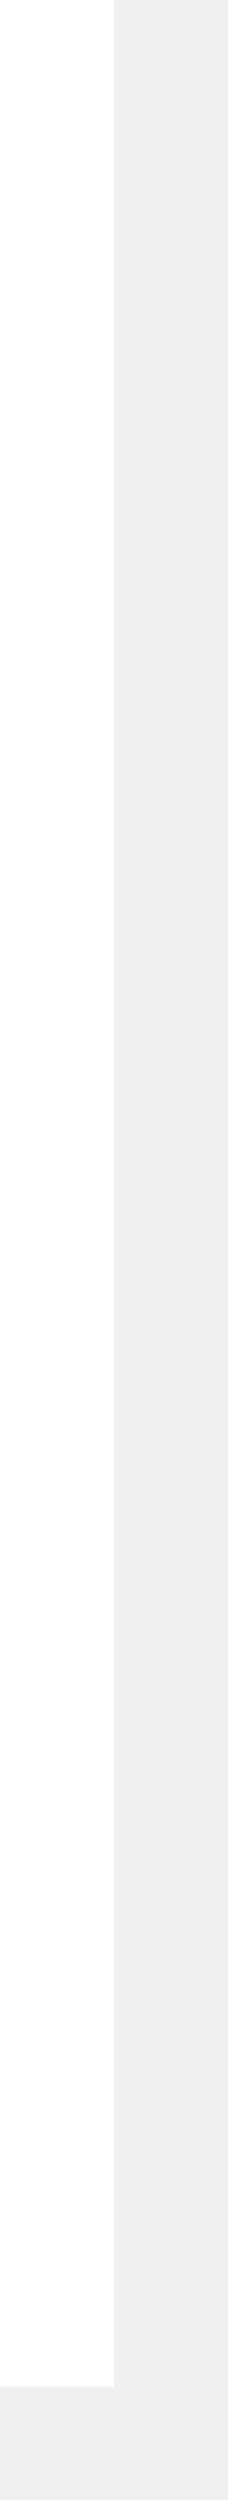
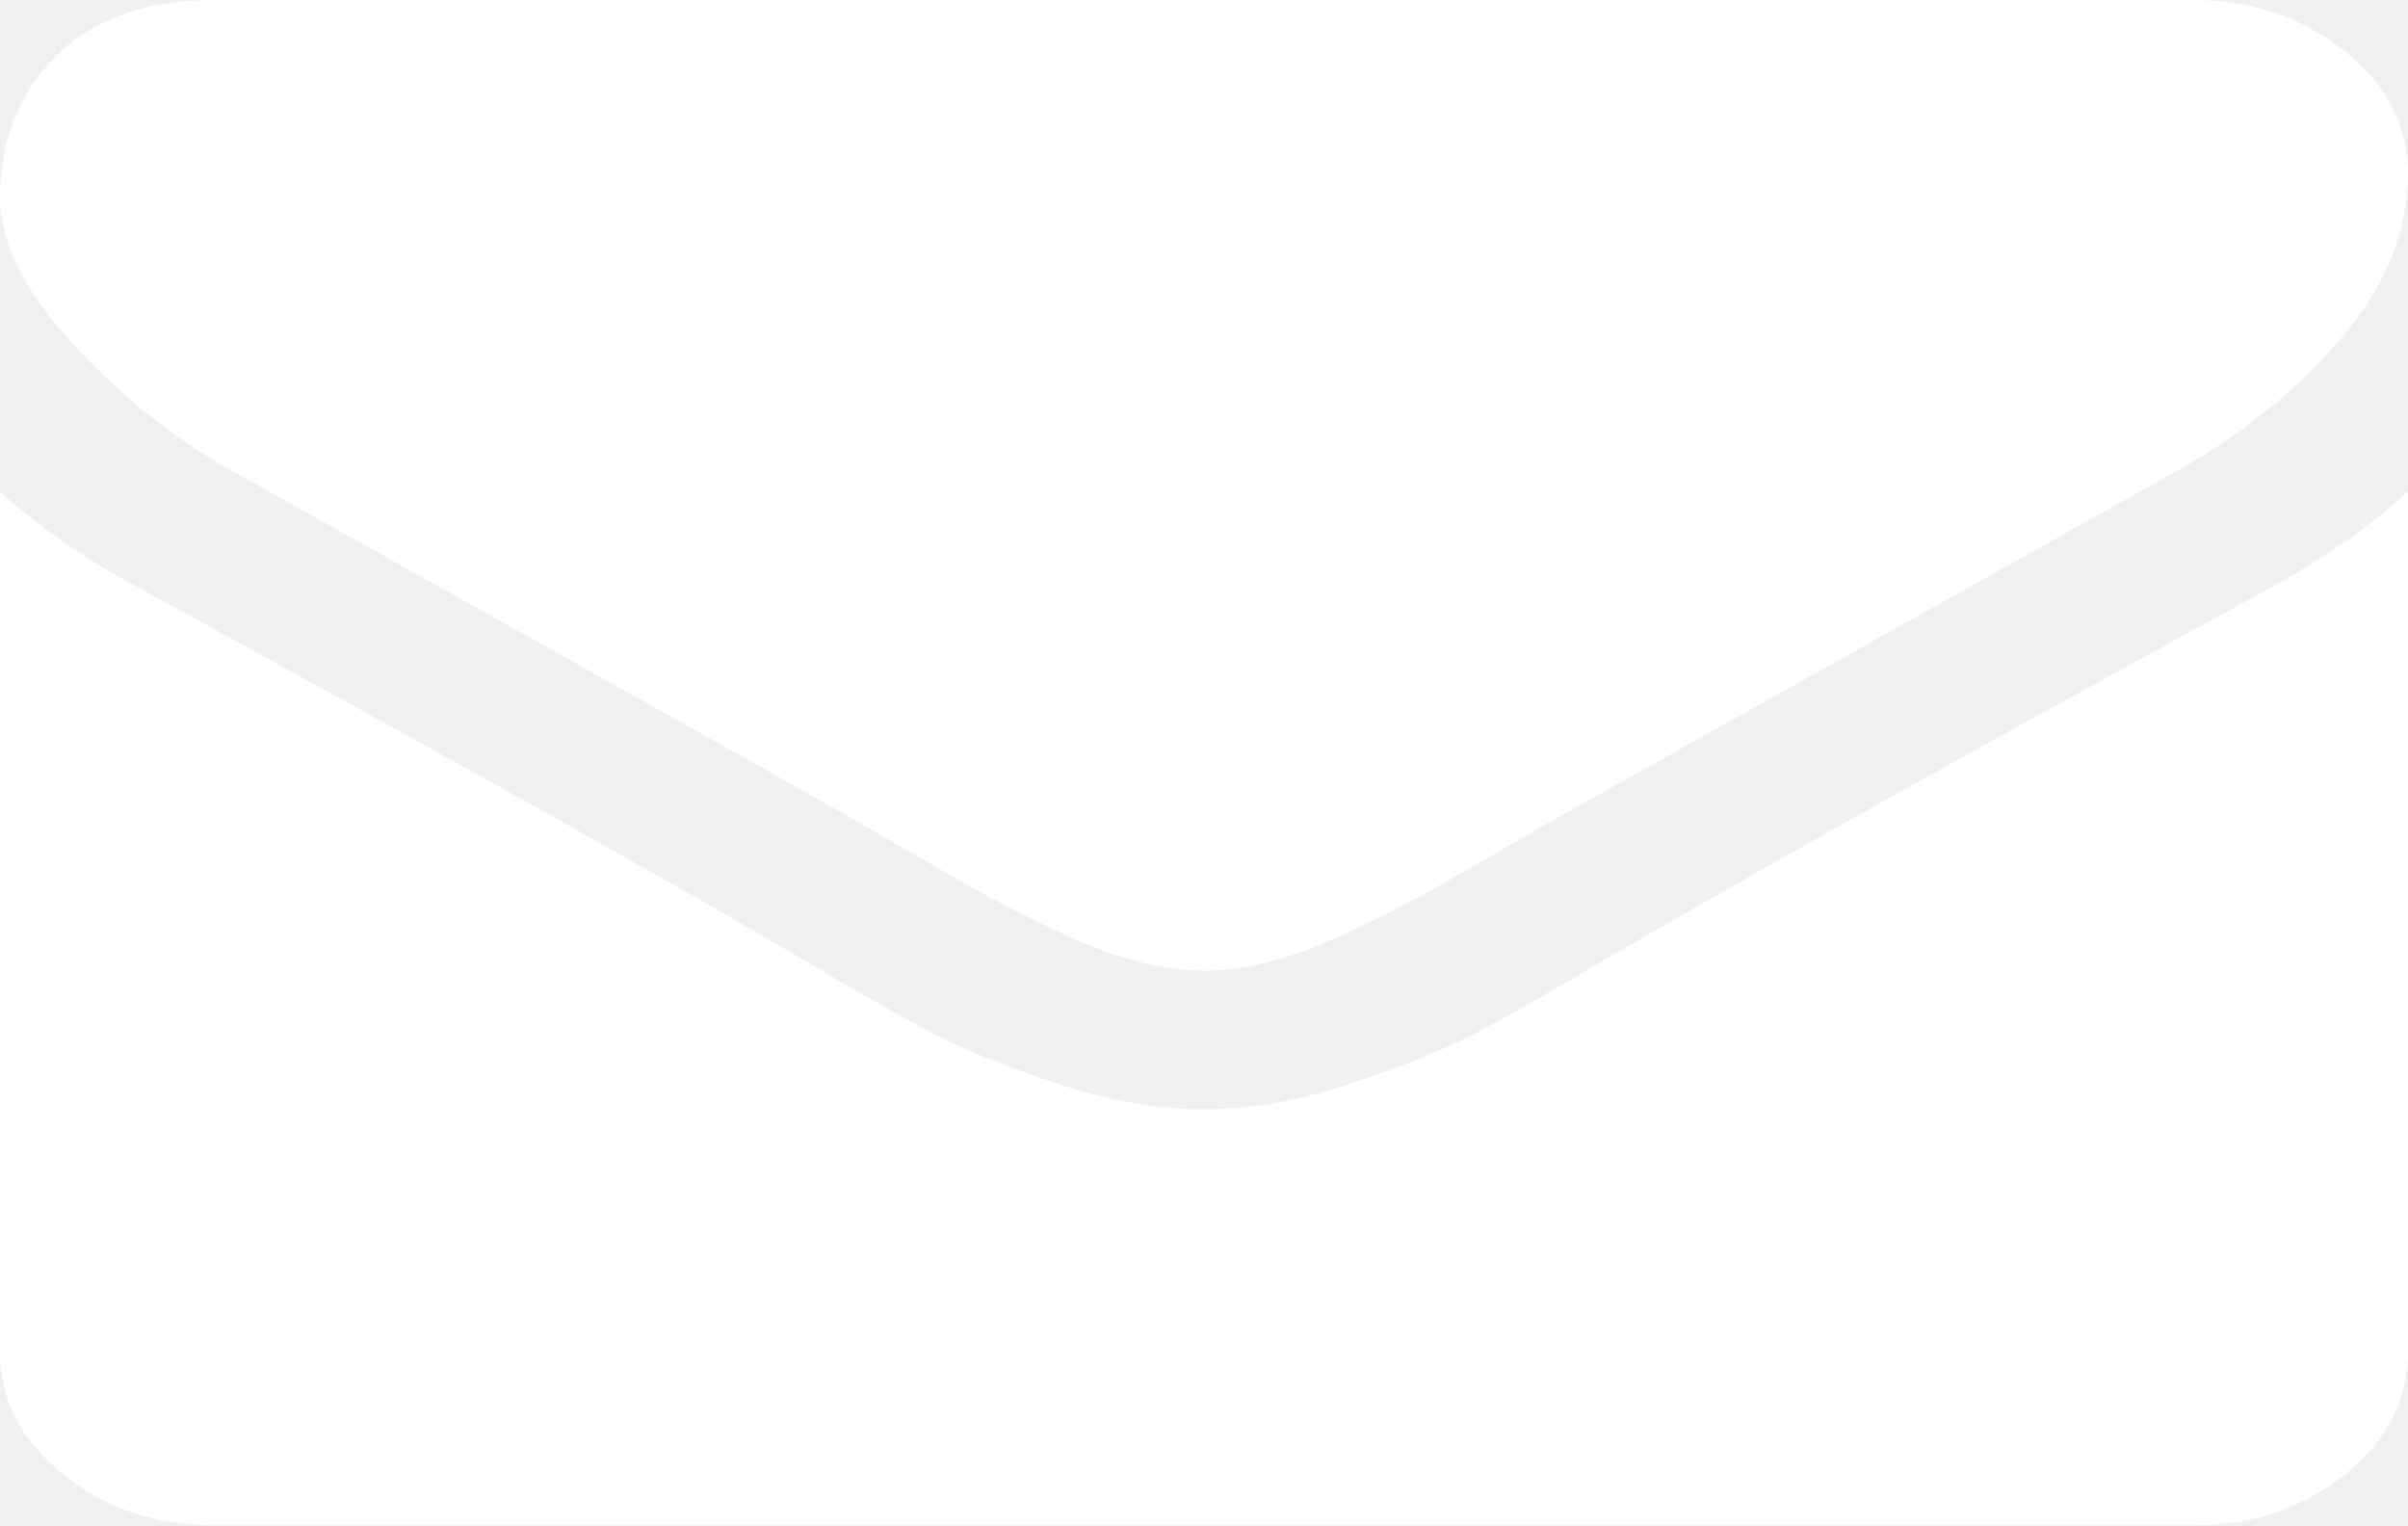
- <svg xmlns="http://www.w3.org/2000/svg" version="1.1" width="2px" height="22px">
-   <g transform="matrix(1 0 0 1 -125 -5 )">
-     <path d="M 125.5 5  L 125.5 26  " stroke-width="1" stroke="#ffffff" fill="none" />
+ <svg xmlns="http://www.w3.org/2000/svg" version="1.1" width="30px" height="19px">
+   <g transform="matrix(1 0 0 1 -45 -6 )">
+     <path d="M 28.326 7.3  C 28.962 6.95  29.52 6.558  30 6.126  L 30 16.841  C 30 17.435  29.738 17.943  29.213 18.366  C 28.689 18.789  28.058 19  27.321 19  L 2.679 19  C 1.942 19  1.311 18.789  0.787 18.366  C 0.262 17.943  0 17.435  0 16.841  L 0 6.126  C 0.491 6.567  1.055 6.959  1.691 7.3  C 5.731 9.513  8.504 11.065  10.011 11.956  C 10.647 12.334  11.164 12.628  11.56 12.84  C 11.956 13.051  12.483 13.267  13.142 13.488  C 13.8 13.708  14.414 13.818  14.983 13.818  L 15 13.818  L 15.017 13.818  C 15.586 13.818  16.2 13.708  16.858 13.488  C 17.517 13.267  18.044 13.051  18.44 12.84  C 18.836 12.628  19.353 12.334  19.989 11.956  C 21.886 10.849  24.665 9.298  28.326 7.3  Z M 29.205 0.634  C 29.735 1.057  30 1.565  30 2.159  C 30 2.87  29.727 3.549  29.18 4.197  C 28.633 4.844  27.952 5.398  27.137 5.857  C 22.941 8.205  20.329 9.666  19.302 10.242  C 19.191 10.305  18.954 10.442  18.591 10.654  C 18.228 10.865  17.927 11.036  17.687 11.167  C 17.447 11.297  17.157 11.443  16.816 11.605  C 16.476 11.767  16.155 11.888  15.854 11.969  C 15.552 12.05  15.273 12.091  15.017 12.091  L 15 12.091  L 14.983 12.091  C 14.727 12.091  14.448 12.05  14.146 11.969  C 13.845 11.888  13.524 11.767  13.184 11.605  C 12.843 11.443  12.553 11.297  12.313 11.167  C 12.073 11.036  11.772 10.865  11.409 10.654  C 11.046 10.442  10.809 10.305  10.698 10.242  C 9.682 9.666  8.22 8.846  6.311 7.779  C 4.403 6.713  3.259 6.072  2.879 5.857  C 2.188 5.479  1.535 4.959  0.921 4.298  C 0.307 3.637  0 3.023  0 2.456  C 0 1.754  0.232 1.17  0.695 0.702  C 1.158 0.234  1.819 0  2.679 0  L 27.321 0  C 28.047 0  28.675 0.211  29.205 0.634  Z " fill-rule="nonzero" fill="#ffffff" stroke="none" transform="matrix(1 0 0 1 45 6 )" />
  </g>
</svg>
